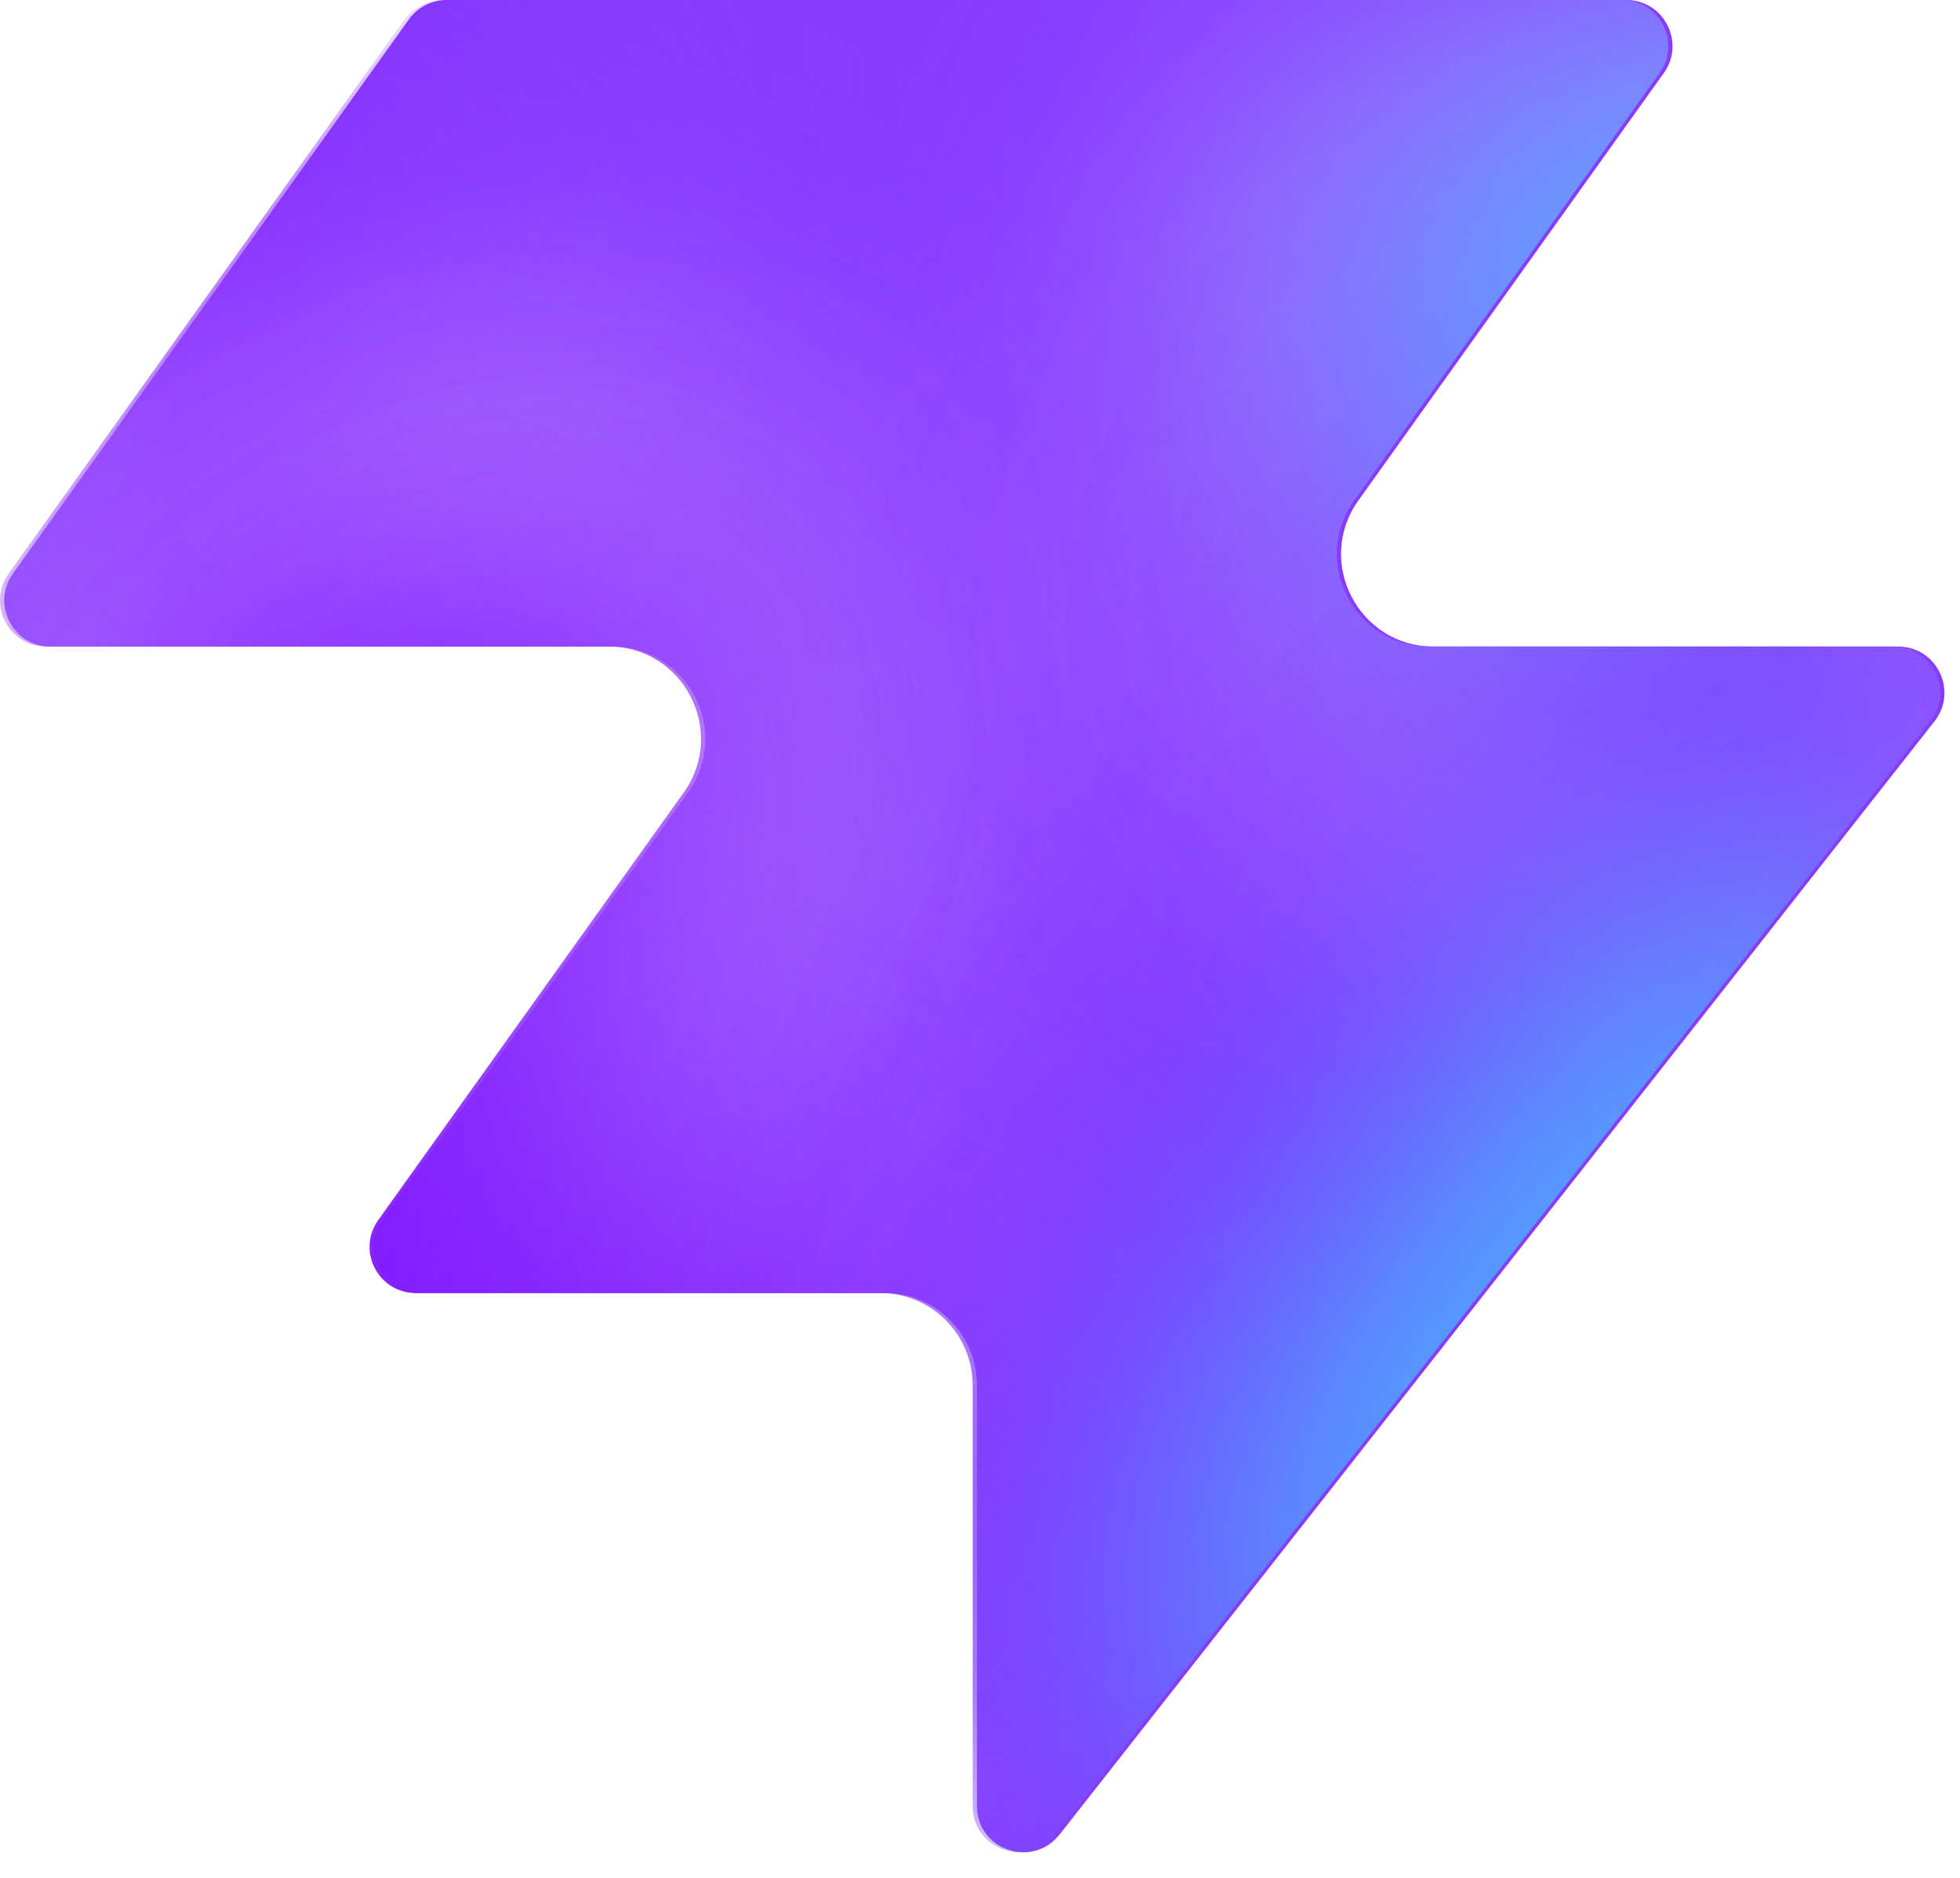
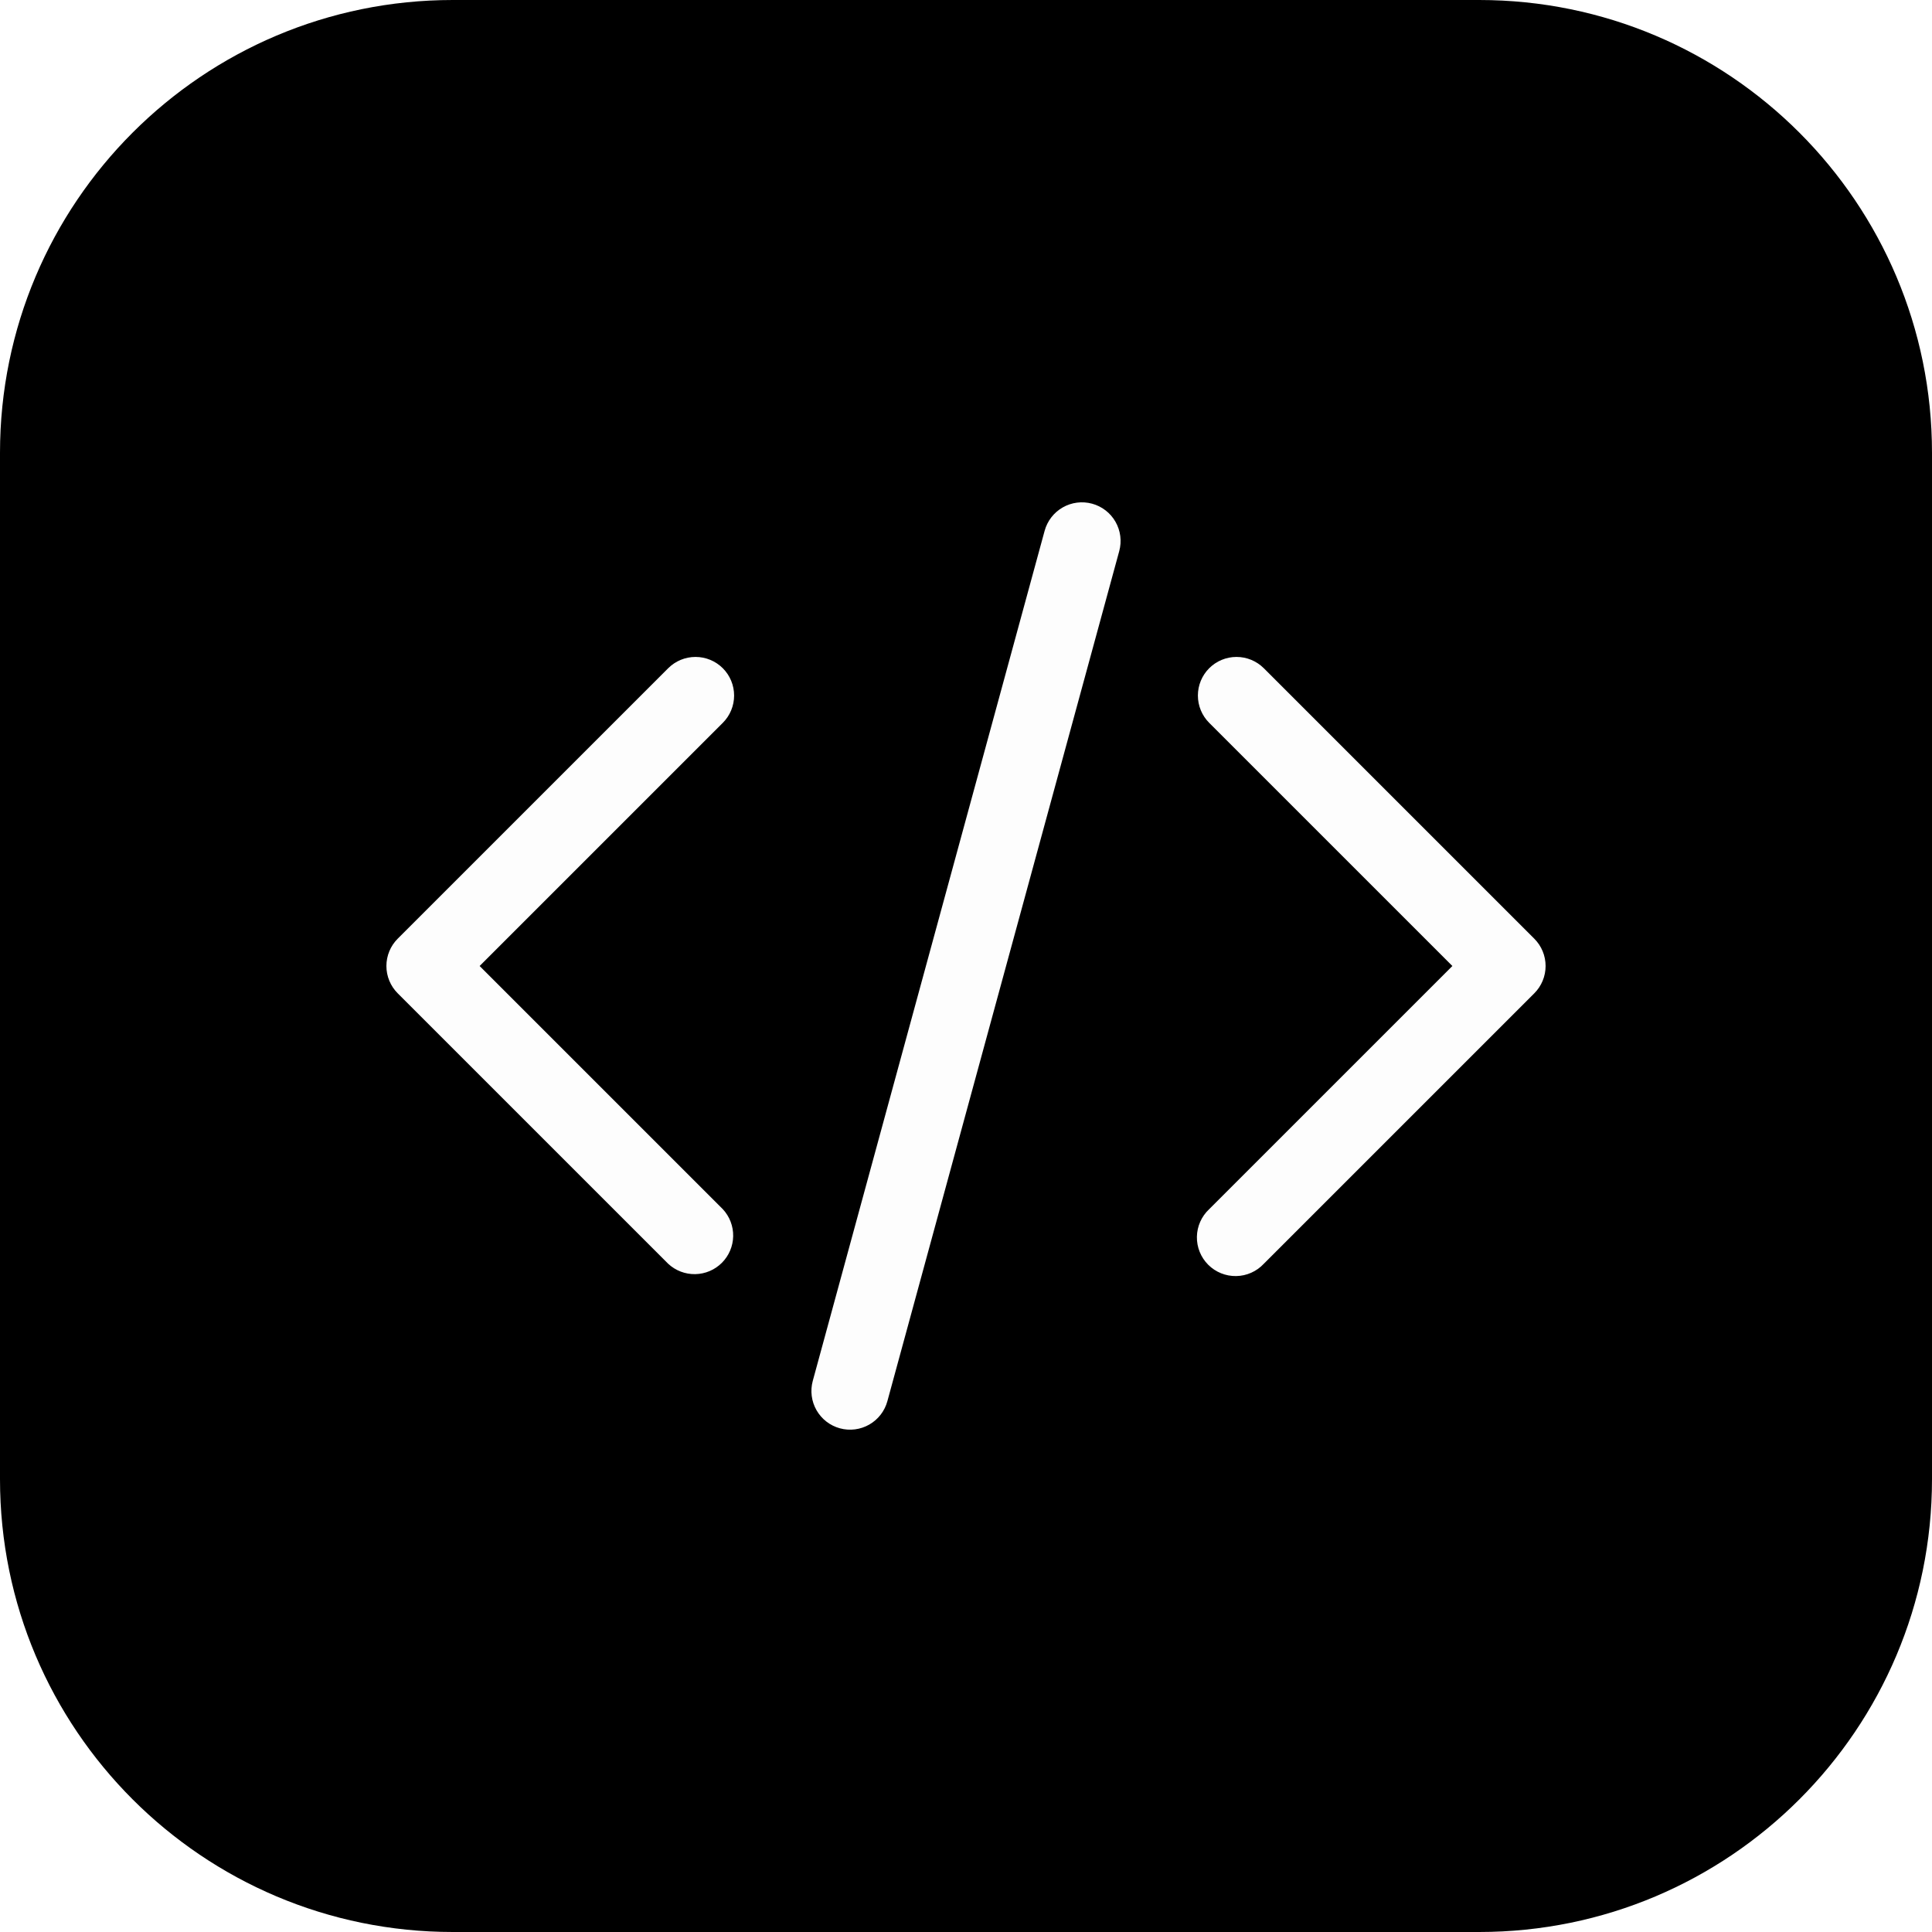
- <svg xmlns="http://www.w3.org/2000/svg" width="48" height="46" fill="none" viewBox="0 0 48 46">
-   <path fill="#863bff" d="M25.946 44.938c-.664.845-2.021.375-2.021-.698V33.937a2.26 2.26 0 0 0-2.262-2.262H10.287c-.92 0-1.456-1.04-.92-1.788l7.48-10.471c1.07-1.497 0-3.578-1.842-3.578H1.237c-.92 0-1.456-1.04-.92-1.788L10.013.474c.214-.297.556-.474.92-.474h28.894c.92 0 1.456 1.04.92 1.788l-7.48 10.471c-1.07 1.498 0 3.579 1.842 3.579h11.377c.943 0 1.473 1.088.89 1.83L25.947 44.94z" style="fill:#863bff;fill:color(display-p3 .525 .23 1);fill-opacity:1" />
-   <mask id="a" width="48" height="46" x="0" y="0" maskUnits="userSpaceOnUse" style="mask-type:alpha">
-     <path fill="#000" d="M25.842 44.938c-.664.844-2.021.375-2.021-.698V33.937a2.26 2.26 0 0 0-2.262-2.262H10.183c-.92 0-1.456-1.04-.92-1.788l7.48-10.471c1.07-1.498 0-3.579-1.842-3.579H1.133c-.92 0-1.456-1.04-.92-1.787L9.91.473c.214-.297.556-.474.92-.474h28.894c.92 0 1.456 1.04.92 1.788l-7.48 10.471c-1.07 1.498 0 3.578 1.842 3.578h11.377c.943 0 1.473 1.088.89 1.832L25.843 44.94z" style="fill:#000;fill-opacity:1" />
-   </mask>
-   <g mask="url(#a)">
-     <g filter="url(#b)">
-       <ellipse cx="5.508" cy="14.704" fill="#ede6ff" rx="5.508" ry="14.704" style="fill:#ede6ff;fill:color(display-p3 .927 .903 1);fill-opacity:1" transform="matrix(.00324 1 1 -.00324 -4.47 31.516)" />
-     </g>
-     <g filter="url(#c)">
-       <ellipse cx="10.399" cy="29.851" fill="#ede6ff" rx="10.399" ry="29.851" style="fill:#ede6ff;fill:color(display-p3 .927 .903 1);fill-opacity:1" transform="matrix(.00324 1 1 -.00324 -39.328 7.883)" />
-     </g>
-     <g filter="url(#d)">
-       <ellipse cx="5.508" cy="30.487" fill="#7e14ff" rx="5.508" ry="30.487" style="fill:#7e14ff;fill:color(display-p3 .492 .077 1);fill-opacity:1" transform="rotate(89.814 -25.913 -14.639)scale(1 -1)" />
-     </g>
-     <g filter="url(#e)">
-       <ellipse cx="5.508" cy="30.599" fill="#7e14ff" rx="5.508" ry="30.599" style="fill:#7e14ff;fill:color(display-p3 .492 .077 1);fill-opacity:1" transform="rotate(89.814 -32.644 -3.334)scale(1 -1)" />
-     </g>
-     <g filter="url(#f)">
-       <ellipse cx="5.508" cy="30.599" fill="#7e14ff" rx="5.508" ry="30.599" style="fill:#7e14ff;fill:color(display-p3 .492 .077 1);fill-opacity:1" transform="matrix(.00324 1 1 -.00324 -34.34 30.47)" />
-     </g>
-     <g filter="url(#g)">
-       <ellipse cx="14.072" cy="22.078" fill="#ede6ff" rx="14.072" ry="22.078" style="fill:#ede6ff;fill:color(display-p3 .927 .903 1);fill-opacity:1" transform="rotate(93.35 24.506 48.493)scale(-1 1)" />
-     </g>
-     <g filter="url(#h)">
-       <ellipse cx="3.47" cy="21.501" fill="#7e14ff" rx="3.47" ry="21.501" style="fill:#7e14ff;fill:color(display-p3 .492 .077 1);fill-opacity:1" transform="rotate(89.009 28.708 47.59)scale(-1 1)" />
-     </g>
-     <g filter="url(#i)">
-       <ellipse cx="3.47" cy="21.501" fill="#7e14ff" rx="3.47" ry="21.501" style="fill:#7e14ff;fill:color(display-p3 .492 .077 1);fill-opacity:1" transform="rotate(89.009 28.708 47.59)scale(-1 1)" />
-     </g>
-     <g filter="url(#j)">
-       <ellipse cx=".387" cy="8.972" fill="#7e14ff" rx="4.407" ry="29.108" style="fill:#7e14ff;fill:color(display-p3 .492 .077 1);fill-opacity:1" transform="rotate(39.51 .387 8.972)" />
-     </g>
-     <g filter="url(#k)">
-       <ellipse cx="47.523" cy="-6.092" fill="#7e14ff" rx="4.407" ry="29.108" style="fill:#7e14ff;fill:color(display-p3 .492 .077 1);fill-opacity:1" transform="rotate(37.892 47.523 -6.092)" />
-     </g>
-     <g filter="url(#l)">
-       <ellipse cx="41.412" cy="6.333" fill="#47bfff" rx="5.971" ry="9.665" style="fill:#47bfff;fill:color(display-p3 .28 .748 1);fill-opacity:1" transform="rotate(37.892 41.412 6.333)" />
-     </g>
-     <g filter="url(#m)">
-       <ellipse cx="-1.879" cy="38.332" fill="#7e14ff" rx="4.407" ry="29.108" style="fill:#7e14ff;fill:color(display-p3 .492 .077 1);fill-opacity:1" transform="rotate(37.892 -1.88 38.332)" />
-     </g>
-     <g filter="url(#n)">
-       <ellipse cx="-1.879" cy="38.332" fill="#7e14ff" rx="4.407" ry="29.108" style="fill:#7e14ff;fill:color(display-p3 .492 .077 1);fill-opacity:1" transform="rotate(37.892 -1.88 38.332)" />
-     </g>
-     <g filter="url(#o)">
-       <ellipse cx="35.651" cy="29.907" fill="#7e14ff" rx="4.407" ry="29.108" style="fill:#7e14ff;fill:color(display-p3 .492 .077 1);fill-opacity:1" transform="rotate(37.892 35.651 29.907)" />
-     </g>
-     <g filter="url(#p)">
-       <ellipse cx="38.418" cy="32.4" fill="#47bfff" rx="5.971" ry="15.297" style="fill:#47bfff;fill:color(display-p3 .28 .748 1);fill-opacity:1" transform="rotate(37.892 38.418 32.4)" />
-     </g>
-   </g>
-   <defs>
-     <filter id="b" width="60.045" height="41.654" x="-19.77" y="16.149" color-interpolation-filters="sRGB" filterUnits="userSpaceOnUse">
-       <feFlood flood-opacity="0" result="BackgroundImageFix" />
-       <feBlend in="SourceGraphic" in2="BackgroundImageFix" result="shape" />
-       <feGaussianBlur result="effect1_foregroundBlur_2002_17158" stdDeviation="7.659" />
-     </filter>
-     <filter id="c" width="90.34" height="51.437" x="-54.613" y="-7.533" color-interpolation-filters="sRGB" filterUnits="userSpaceOnUse">
-       <feFlood flood-opacity="0" result="BackgroundImageFix" />
-       <feBlend in="SourceGraphic" in2="BackgroundImageFix" result="shape" />
-       <feGaussianBlur result="effect1_foregroundBlur_2002_17158" stdDeviation="7.659" />
-     </filter>
-     <filter id="d" width="79.355" height="29.4" x="-49.64" y="2.03" color-interpolation-filters="sRGB" filterUnits="userSpaceOnUse">
-       <feFlood flood-opacity="0" result="BackgroundImageFix" />
-       <feBlend in="SourceGraphic" in2="BackgroundImageFix" result="shape" />
-       <feGaussianBlur result="effect1_foregroundBlur_2002_17158" stdDeviation="4.596" />
-     </filter>
-     <filter id="e" width="79.579" height="29.4" x="-45.045" y="20.029" color-interpolation-filters="sRGB" filterUnits="userSpaceOnUse">
-       <feFlood flood-opacity="0" result="BackgroundImageFix" />
-       <feBlend in="SourceGraphic" in2="BackgroundImageFix" result="shape" />
-       <feGaussianBlur result="effect1_foregroundBlur_2002_17158" stdDeviation="4.596" />
-     </filter>
-     <filter id="f" width="79.579" height="29.4" x="-43.513" y="21.178" color-interpolation-filters="sRGB" filterUnits="userSpaceOnUse">
-       <feFlood flood-opacity="0" result="BackgroundImageFix" />
-       <feBlend in="SourceGraphic" in2="BackgroundImageFix" result="shape" />
-       <feGaussianBlur result="effect1_foregroundBlur_2002_17158" stdDeviation="4.596" />
-     </filter>
-     <filter id="g" width="74.749" height="58.852" x="15.756" y="-17.901" color-interpolation-filters="sRGB" filterUnits="userSpaceOnUse">
-       <feFlood flood-opacity="0" result="BackgroundImageFix" />
-       <feBlend in="SourceGraphic" in2="BackgroundImageFix" result="shape" />
-       <feGaussianBlur result="effect1_foregroundBlur_2002_17158" stdDeviation="7.659" />
-     </filter>
-     <filter id="h" width="61.377" height="25.362" x="23.548" y="2.284" color-interpolation-filters="sRGB" filterUnits="userSpaceOnUse">
-       <feFlood flood-opacity="0" result="BackgroundImageFix" />
-       <feBlend in="SourceGraphic" in2="BackgroundImageFix" result="shape" />
-       <feGaussianBlur result="effect1_foregroundBlur_2002_17158" stdDeviation="4.596" />
-     </filter>
-     <filter id="i" width="61.377" height="25.362" x="23.548" y="2.284" color-interpolation-filters="sRGB" filterUnits="userSpaceOnUse">
-       <feFlood flood-opacity="0" result="BackgroundImageFix" />
-       <feBlend in="SourceGraphic" in2="BackgroundImageFix" result="shape" />
-       <feGaussianBlur result="effect1_foregroundBlur_2002_17158" stdDeviation="4.596" />
-     </filter>
-     <filter id="j" width="56.045" height="63.649" x="-27.636" y="-22.853" color-interpolation-filters="sRGB" filterUnits="userSpaceOnUse">
-       <feFlood flood-opacity="0" result="BackgroundImageFix" />
-       <feBlend in="SourceGraphic" in2="BackgroundImageFix" result="shape" />
-       <feGaussianBlur result="effect1_foregroundBlur_2002_17158" stdDeviation="4.596" />
-     </filter>
-     <filter id="k" width="54.814" height="64.646" x="20.116" y="-38.415" color-interpolation-filters="sRGB" filterUnits="userSpaceOnUse">
-       <feFlood flood-opacity="0" result="BackgroundImageFix" />
-       <feBlend in="SourceGraphic" in2="BackgroundImageFix" result="shape" />
-       <feGaussianBlur result="effect1_foregroundBlur_2002_17158" stdDeviation="4.596" />
-     </filter>
-     <filter id="l" width="33.541" height="35.313" x="24.641" y="-11.323" color-interpolation-filters="sRGB" filterUnits="userSpaceOnUse">
-       <feFlood flood-opacity="0" result="BackgroundImageFix" />
-       <feBlend in="SourceGraphic" in2="BackgroundImageFix" result="shape" />
-       <feGaussianBlur result="effect1_foregroundBlur_2002_17158" stdDeviation="4.596" />
-     </filter>
-     <filter id="m" width="54.814" height="64.646" x="-29.286" y="6.009" color-interpolation-filters="sRGB" filterUnits="userSpaceOnUse">
-       <feFlood flood-opacity="0" result="BackgroundImageFix" />
-       <feBlend in="SourceGraphic" in2="BackgroundImageFix" result="shape" />
-       <feGaussianBlur result="effect1_foregroundBlur_2002_17158" stdDeviation="4.596" />
-     </filter>
-     <filter id="n" width="54.814" height="64.646" x="-29.286" y="6.009" color-interpolation-filters="sRGB" filterUnits="userSpaceOnUse">
-       <feFlood flood-opacity="0" result="BackgroundImageFix" />
-       <feBlend in="SourceGraphic" in2="BackgroundImageFix" result="shape" />
-       <feGaussianBlur result="effect1_foregroundBlur_2002_17158" stdDeviation="4.596" />
-     </filter>
-     <filter id="o" width="54.814" height="64.646" x="8.244" y="-2.416" color-interpolation-filters="sRGB" filterUnits="userSpaceOnUse">
-       <feFlood flood-opacity="0" result="BackgroundImageFix" />
-       <feBlend in="SourceGraphic" in2="BackgroundImageFix" result="shape" />
-       <feGaussianBlur result="effect1_foregroundBlur_2002_17158" stdDeviation="4.596" />
-     </filter>
-     <filter id="p" width="39.409" height="43.623" x="18.713" y="10.588" color-interpolation-filters="sRGB" filterUnits="userSpaceOnUse">
-       <feFlood flood-opacity="0" result="BackgroundImageFix" />
-       <feBlend in="SourceGraphic" in2="BackgroundImageFix" result="shape" />
-       <feGaussianBlur result="effect1_foregroundBlur_2002_17158" stdDeviation="4.596" />
-     </filter>
-   </defs>
+ <svg xmlns="http://www.w3.org/2000/svg" width="512" height="512" viewBox="0 0 512 512" fill="none">
+   <rect width="512" height="512" rx="120" fill="black" style="fill:black;fill-opacity:1;" />
+   <path fill-rule="evenodd" clip-rule="evenodd" d="M289.412 133.48C290.71 133.833 291.926 134.438 292.991 135.261C294.055 136.084 294.947 137.109 295.615 138.276C296.284 139.444 296.715 140.732 296.885 142.067C297.056 143.401 296.961 144.757 296.607 146.055L235.164 371.326C234.45 373.947 232.725 376.178 230.366 377.527C228.008 378.877 225.21 379.234 222.588 378.521C219.966 377.807 217.735 376.082 216.386 373.724C215.036 371.365 214.679 368.568 215.393 365.946L276.836 140.675C277.189 139.377 277.794 138.161 278.617 137.096C279.44 136.032 280.465 135.14 281.633 134.472C282.801 133.804 284.089 133.372 285.423 133.202C286.758 133.032 288.113 133.127 289.412 133.48ZM320.447 177.087C322.368 175.17 324.97 174.093 327.684 174.093C330.398 174.093 333.001 175.17 334.921 177.087L406.605 248.765C408.523 250.684 409.6 253.287 409.6 256C409.6 258.714 408.523 261.317 406.605 263.236L334.921 334.914C333.983 335.92 332.853 336.727 331.597 337.286C330.34 337.846 328.984 338.147 327.609 338.171C326.234 338.195 324.869 337.942 323.593 337.427C322.318 336.912 321.16 336.146 320.187 335.174C319.215 334.201 318.448 333.043 317.933 331.768C317.418 330.493 317.165 329.127 317.19 327.752C317.214 326.378 317.515 325.022 318.075 323.766C318.634 322.51 319.441 321.379 320.447 320.442L384.895 256L320.447 191.559C318.53 189.639 317.453 187.037 317.453 184.323C317.453 181.61 318.53 179.007 320.447 177.087ZM191.552 177.087C193.47 179.007 194.547 181.61 194.547 184.323C194.547 187.037 193.47 189.639 191.552 191.559L127.105 256L191.552 320.442C193.361 322.383 194.346 324.95 194.299 327.603C194.252 330.256 193.178 332.787 191.301 334.663C189.425 336.539 186.894 337.613 184.241 337.66C181.588 337.707 179.02 336.722 177.079 334.914L105.395 263.236C103.477 261.317 102.4 258.714 102.4 256C102.4 253.287 103.477 250.684 105.395 248.765L177.079 177.087C178.999 175.17 181.602 174.093 184.316 174.093C187.029 174.093 189.632 175.17 191.552 177.087Z" fill="#FDFDFD" style="fill:#FDFDFD;fill:color(display-p3 0.99 0.99 0.99);fill-opacity:1;" />
</svg>
